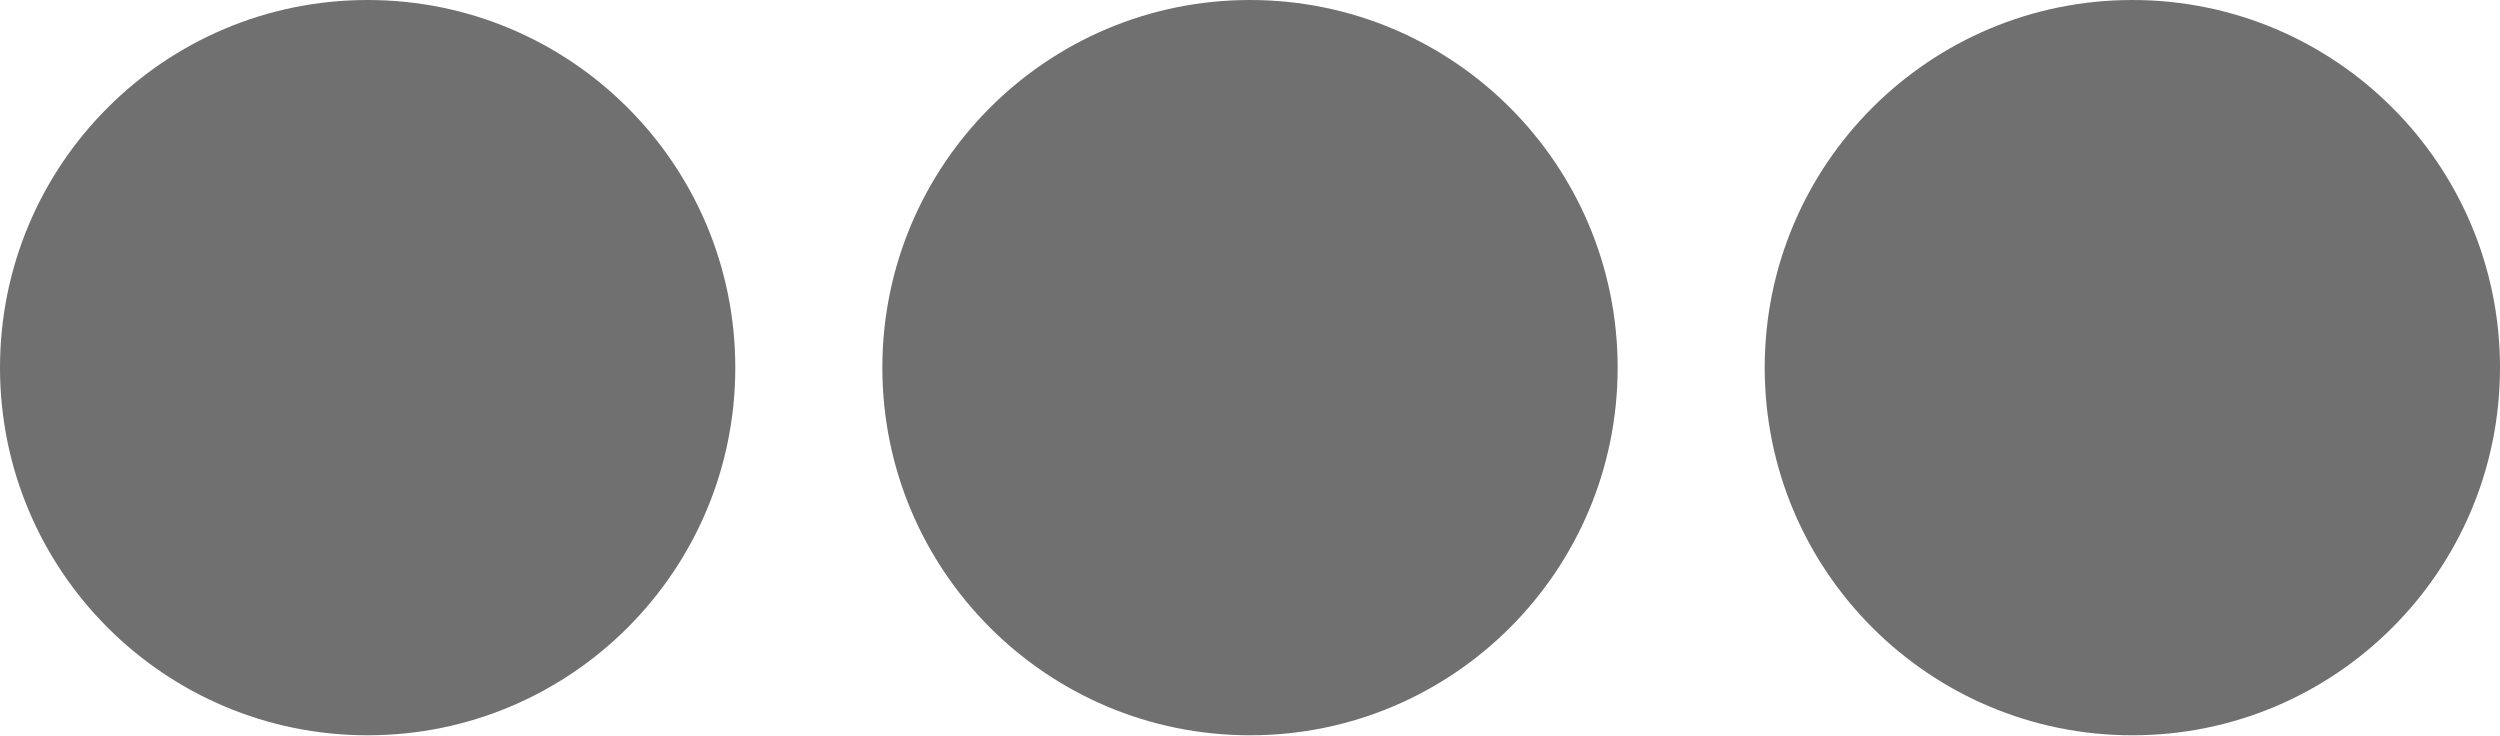
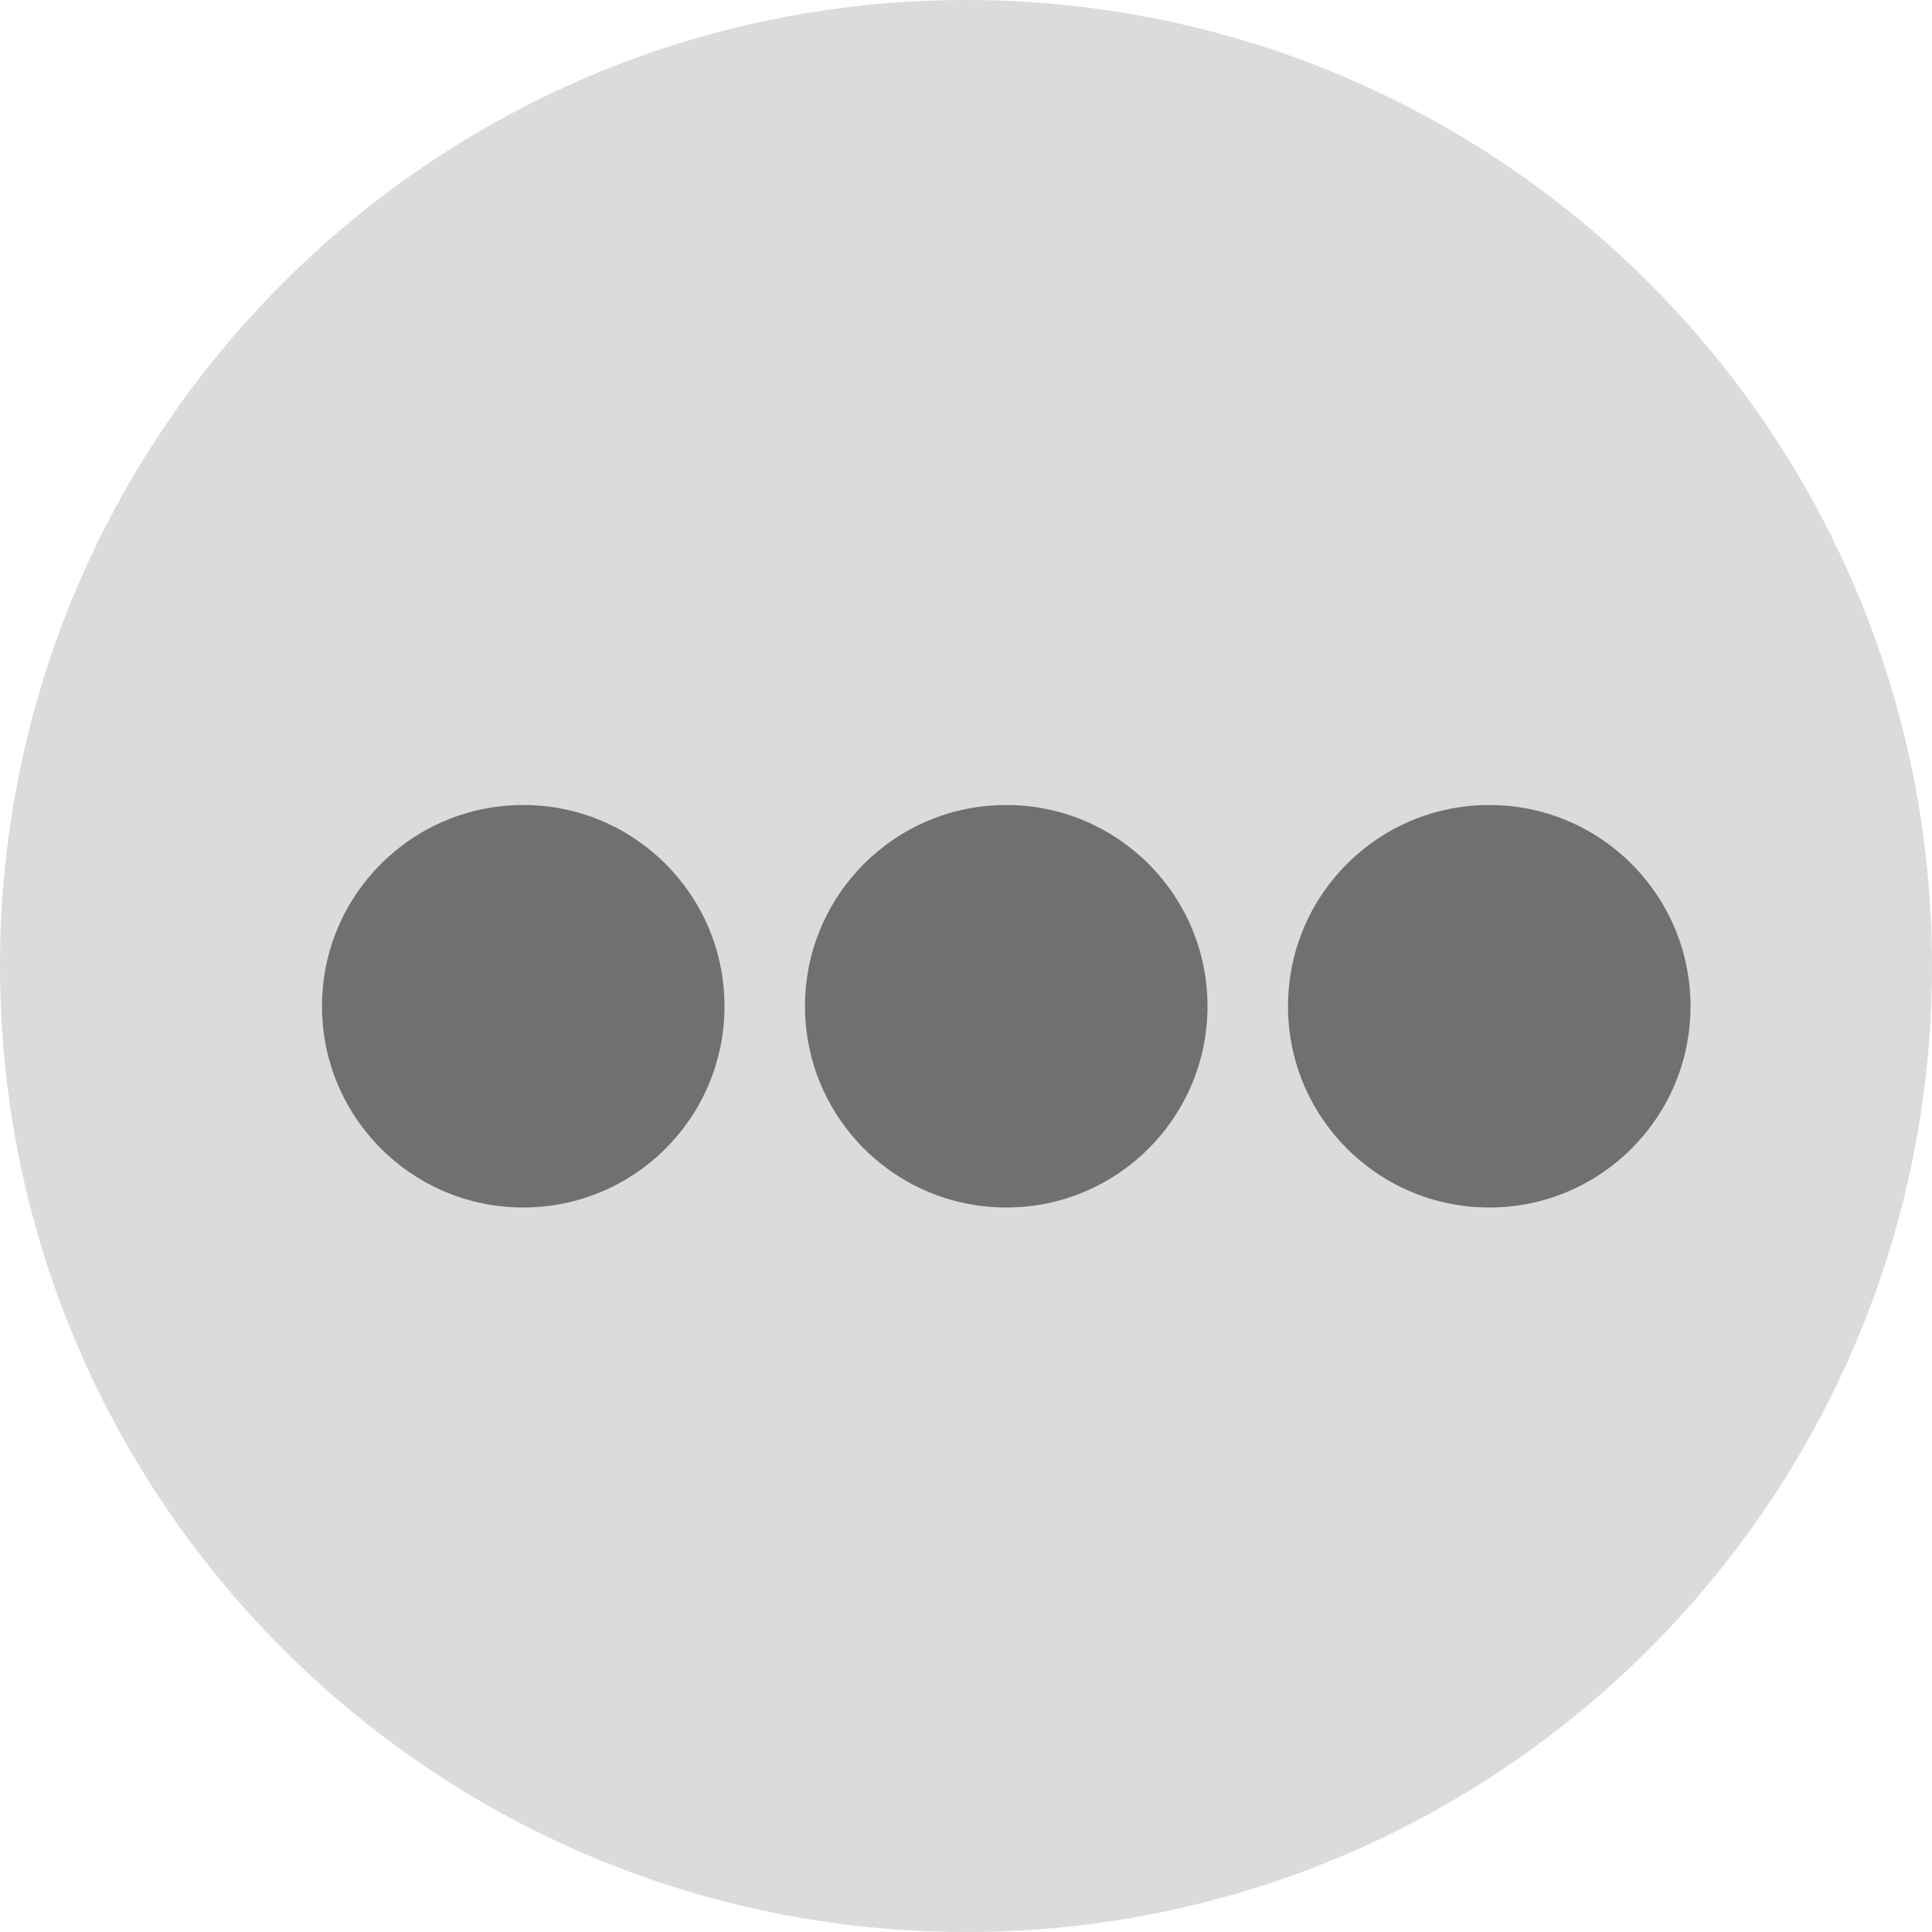
- <svg xmlns="http://www.w3.org/2000/svg" width="17" height="5" viewBox="0 0 17 5" fill="none">
-   <path d="M2.5 5C3.881 5 5 3.881 5 2.5C5 1.119 3.881 0 2.5 0C1.119 0 0 1.119 0 2.5C0 3.881 1.119 5 2.5 5Z" fill="#707070" />
-   <path d="M8.5 5C9.881 5 11 3.881 11 2.5C11 1.119 9.881 0 8.5 0C7.119 0 6 1.119 6 2.5C6 3.881 7.119 5 8.5 5Z" fill="#707070" />
-   <path d="M14.5 5C15.881 5 17 3.881 17 2.5C17 1.119 15.881 0 14.5 0C13.119 0 12 1.119 12 2.5C12 3.881 13.119 5 14.5 5Z" fill="#707070" />
+ <svg xmlns="http://www.w3.org/2000/svg" width="24" height="24" viewBox="0 0 24 24" fill="none">
+   <path d="M12 24C18.627 24 24 18.627 24 12C24 5.373 18.627 0 12 0C5.373 0 0 5.373 0 12C0 18.627 5.373 24 12 24Z" fill="#DBDBDB" />
+   <path d="M6.5 15C7.881 15 9 13.881 9 12.5C9 11.119 7.881 10 6.5 10C5.119 10 4 11.119 4 12.5C4 13.881 5.119 15 6.5 15Z" fill="#707070" />
+   <path d="M12.5 15C13.881 15 15 13.881 15 12.5C15 11.119 13.881 10 12.5 10C11.119 10 10 11.119 10 12.5C10 13.881 11.119 15 12.5 15Z" fill="#707070" />
+   <path d="M18.5 15C19.881 15 21 13.881 21 12.5C21 11.119 19.881 10 18.5 10C17.119 10 16 11.119 16 12.5C16 13.881 17.119 15 18.5 15Z" fill="#707070" />
</svg>
